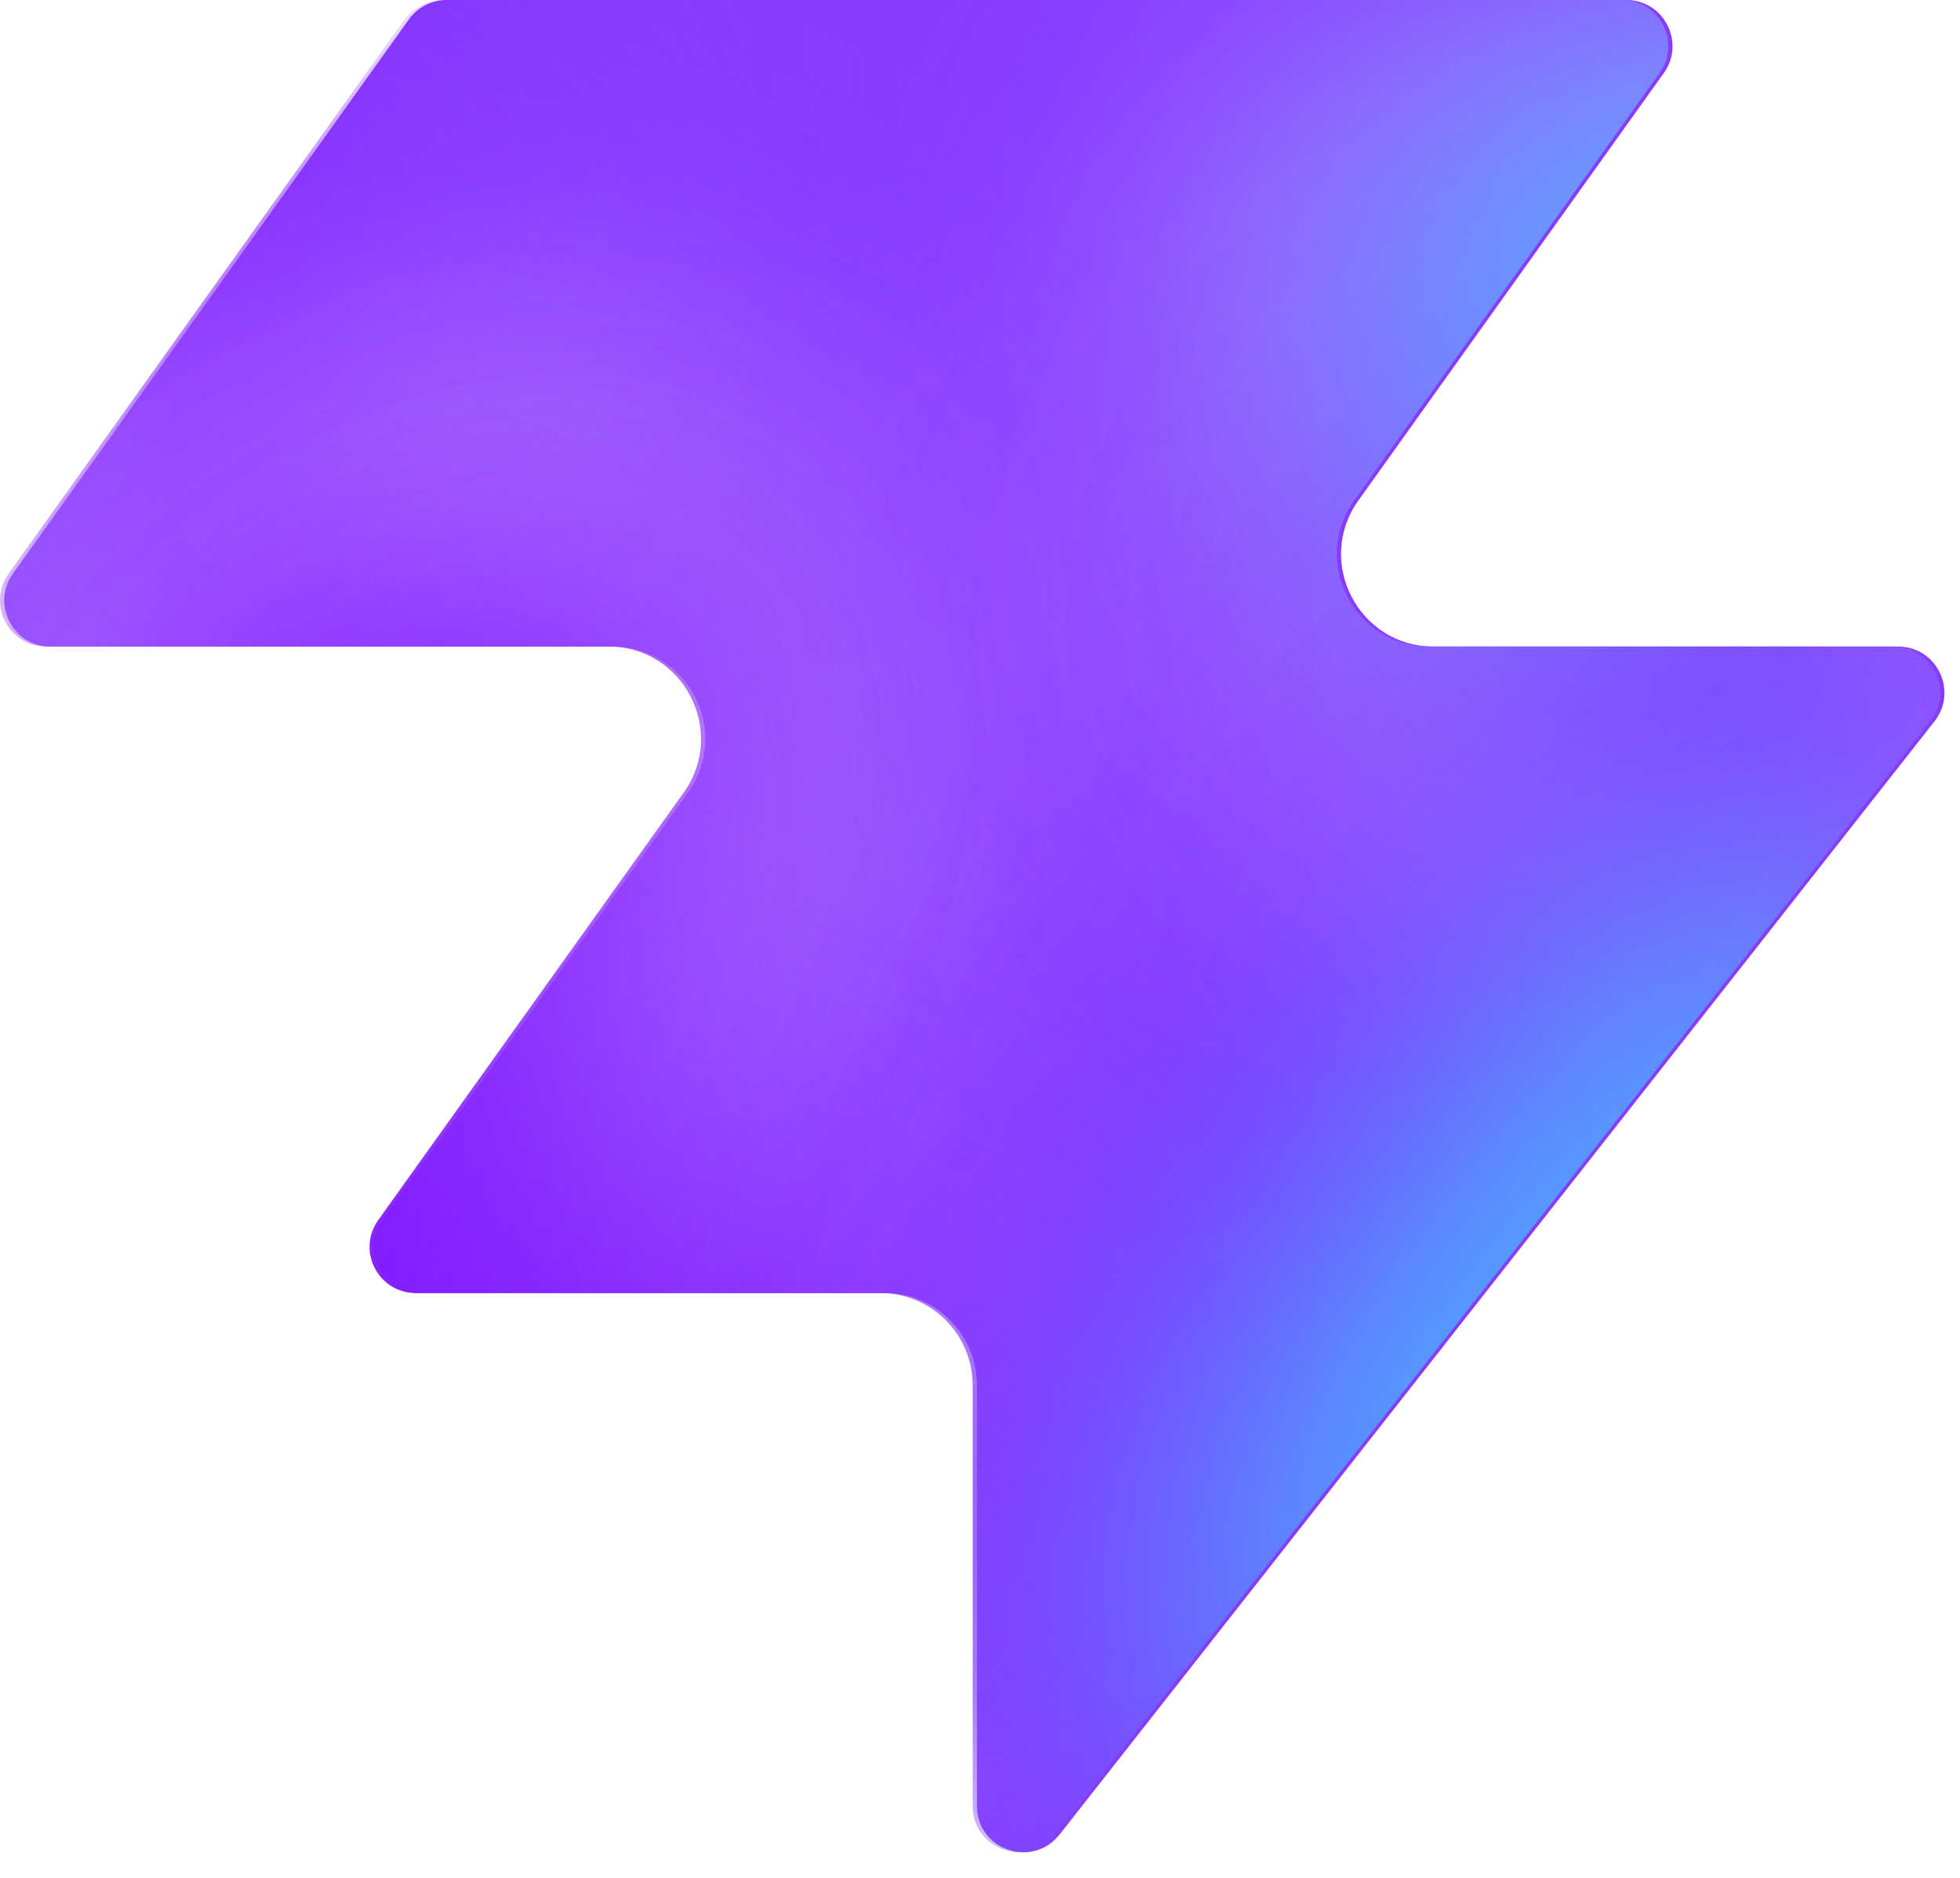
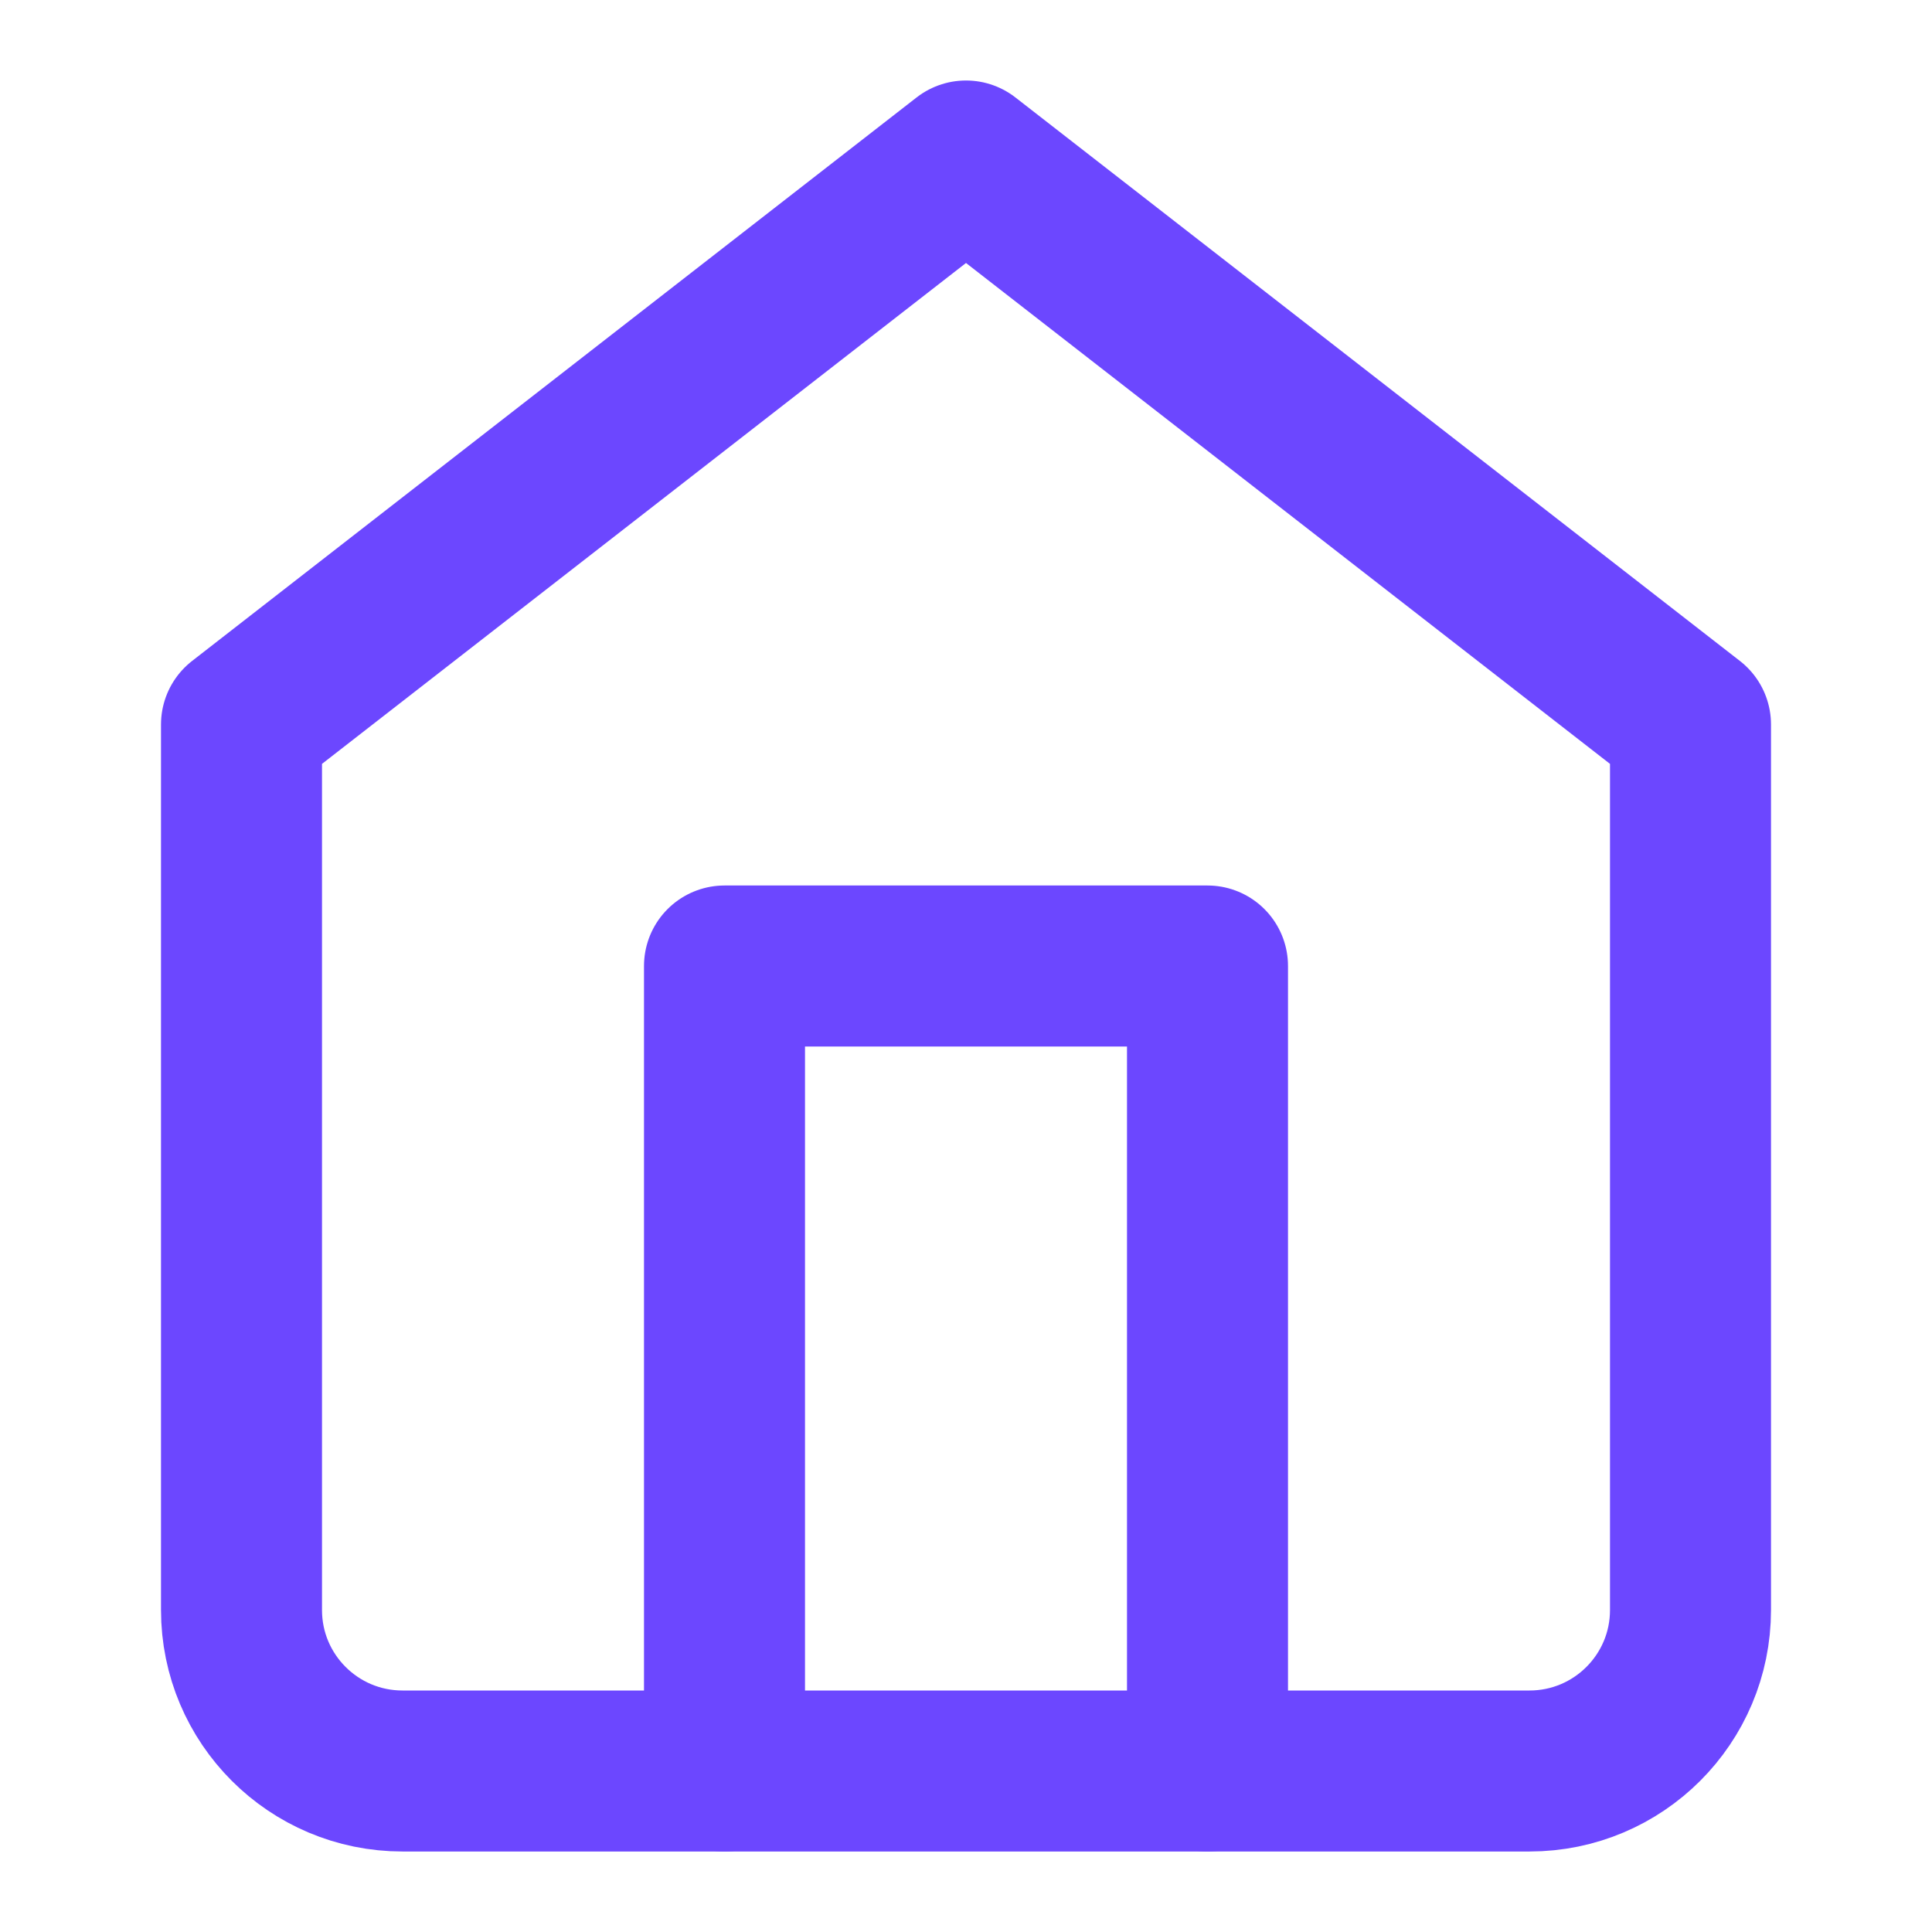
- <svg xmlns="http://www.w3.org/2000/svg" width="48" height="46" fill="none" viewBox="0 0 48 46">
-   <path fill="#863bff" d="M25.946 44.938c-.664.845-2.021.375-2.021-.698V33.937a2.26 2.26 0 0 0-2.262-2.262H10.287c-.92 0-1.456-1.04-.92-1.788l7.48-10.471c1.07-1.497 0-3.578-1.842-3.578H1.237c-.92 0-1.456-1.04-.92-1.788L10.013.474c.214-.297.556-.474.92-.474h28.894c.92 0 1.456 1.04.92 1.788l-7.48 10.471c-1.07 1.498 0 3.579 1.842 3.579h11.377c.943 0 1.473 1.088.89 1.83L25.947 44.94z" style="fill:#863bff;fill:color(display-p3 .525 .23 1);fill-opacity:1" />
-   <mask id="a" width="48" height="46" x="0" y="0" maskUnits="userSpaceOnUse" style="mask-type:alpha">
-     <path fill="#000" d="M25.842 44.938c-.664.844-2.021.375-2.021-.698V33.937a2.26 2.26 0 0 0-2.262-2.262H10.183c-.92 0-1.456-1.04-.92-1.788l7.48-10.471c1.07-1.498 0-3.579-1.842-3.579H1.133c-.92 0-1.456-1.04-.92-1.787L9.91.473c.214-.297.556-.474.92-.474h28.894c.92 0 1.456 1.04.92 1.788l-7.48 10.471c-1.07 1.498 0 3.578 1.842 3.578h11.377c.943 0 1.473 1.088.89 1.832L25.843 44.94z" style="fill:#000;fill-opacity:1" />
-   </mask>
-   <g mask="url(#a)">
-     <g filter="url(#b)">
-       <ellipse cx="5.508" cy="14.704" fill="#ede6ff" rx="5.508" ry="14.704" style="fill:#ede6ff;fill:color(display-p3 .927 .903 1);fill-opacity:1" transform="matrix(.00324 1 1 -.00324 -4.47 31.516)" />
-     </g>
-     <g filter="url(#c)">
-       <ellipse cx="10.399" cy="29.851" fill="#ede6ff" rx="10.399" ry="29.851" style="fill:#ede6ff;fill:color(display-p3 .927 .903 1);fill-opacity:1" transform="matrix(.00324 1 1 -.00324 -39.328 7.883)" />
-     </g>
-     <g filter="url(#d)">
-       <ellipse cx="5.508" cy="30.487" fill="#7e14ff" rx="5.508" ry="30.487" style="fill:#7e14ff;fill:color(display-p3 .492 .077 1);fill-opacity:1" transform="rotate(89.814 -25.913 -14.639)scale(1 -1)" />
-     </g>
-     <g filter="url(#e)">
-       <ellipse cx="5.508" cy="30.599" fill="#7e14ff" rx="5.508" ry="30.599" style="fill:#7e14ff;fill:color(display-p3 .492 .077 1);fill-opacity:1" transform="rotate(89.814 -32.644 -3.334)scale(1 -1)" />
-     </g>
-     <g filter="url(#f)">
-       <ellipse cx="5.508" cy="30.599" fill="#7e14ff" rx="5.508" ry="30.599" style="fill:#7e14ff;fill:color(display-p3 .492 .077 1);fill-opacity:1" transform="matrix(.00324 1 1 -.00324 -34.34 30.47)" />
-     </g>
-     <g filter="url(#g)">
-       <ellipse cx="14.072" cy="22.078" fill="#ede6ff" rx="14.072" ry="22.078" style="fill:#ede6ff;fill:color(display-p3 .927 .903 1);fill-opacity:1" transform="rotate(93.35 24.506 48.493)scale(-1 1)" />
-     </g>
-     <g filter="url(#h)">
-       <ellipse cx="3.47" cy="21.501" fill="#7e14ff" rx="3.47" ry="21.501" style="fill:#7e14ff;fill:color(display-p3 .492 .077 1);fill-opacity:1" transform="rotate(89.009 28.708 47.59)scale(-1 1)" />
-     </g>
-     <g filter="url(#i)">
-       <ellipse cx="3.47" cy="21.501" fill="#7e14ff" rx="3.47" ry="21.501" style="fill:#7e14ff;fill:color(display-p3 .492 .077 1);fill-opacity:1" transform="rotate(89.009 28.708 47.59)scale(-1 1)" />
-     </g>
-     <g filter="url(#j)">
-       <ellipse cx=".387" cy="8.972" fill="#7e14ff" rx="4.407" ry="29.108" style="fill:#7e14ff;fill:color(display-p3 .492 .077 1);fill-opacity:1" transform="rotate(39.51 .387 8.972)" />
-     </g>
-     <g filter="url(#k)">
-       <ellipse cx="47.523" cy="-6.092" fill="#7e14ff" rx="4.407" ry="29.108" style="fill:#7e14ff;fill:color(display-p3 .492 .077 1);fill-opacity:1" transform="rotate(37.892 47.523 -6.092)" />
-     </g>
-     <g filter="url(#l)">
-       <ellipse cx="41.412" cy="6.333" fill="#47bfff" rx="5.971" ry="9.665" style="fill:#47bfff;fill:color(display-p3 .28 .748 1);fill-opacity:1" transform="rotate(37.892 41.412 6.333)" />
-     </g>
-     <g filter="url(#m)">
-       <ellipse cx="-1.879" cy="38.332" fill="#7e14ff" rx="4.407" ry="29.108" style="fill:#7e14ff;fill:color(display-p3 .492 .077 1);fill-opacity:1" transform="rotate(37.892 -1.88 38.332)" />
-     </g>
-     <g filter="url(#n)">
-       <ellipse cx="-1.879" cy="38.332" fill="#7e14ff" rx="4.407" ry="29.108" style="fill:#7e14ff;fill:color(display-p3 .492 .077 1);fill-opacity:1" transform="rotate(37.892 -1.88 38.332)" />
-     </g>
-     <g filter="url(#o)">
-       <ellipse cx="35.651" cy="29.907" fill="#7e14ff" rx="4.407" ry="29.108" style="fill:#7e14ff;fill:color(display-p3 .492 .077 1);fill-opacity:1" transform="rotate(37.892 35.651 29.907)" />
-     </g>
-     <g filter="url(#p)">
-       <ellipse cx="38.418" cy="32.4" fill="#47bfff" rx="5.971" ry="15.297" style="fill:#47bfff;fill:color(display-p3 .28 .748 1);fill-opacity:1" transform="rotate(37.892 38.418 32.4)" />
-     </g>
-   </g>
-   <defs>
-     <filter id="b" width="60.045" height="41.654" x="-19.77" y="16.149" color-interpolation-filters="sRGB" filterUnits="userSpaceOnUse">
-       <feFlood flood-opacity="0" result="BackgroundImageFix" />
-       <feBlend in="SourceGraphic" in2="BackgroundImageFix" result="shape" />
-       <feGaussianBlur result="effect1_foregroundBlur_2002_17158" stdDeviation="7.659" />
-     </filter>
-     <filter id="c" width="90.34" height="51.437" x="-54.613" y="-7.533" color-interpolation-filters="sRGB" filterUnits="userSpaceOnUse">
-       <feFlood flood-opacity="0" result="BackgroundImageFix" />
-       <feBlend in="SourceGraphic" in2="BackgroundImageFix" result="shape" />
-       <feGaussianBlur result="effect1_foregroundBlur_2002_17158" stdDeviation="7.659" />
-     </filter>
-     <filter id="d" width="79.355" height="29.4" x="-49.64" y="2.03" color-interpolation-filters="sRGB" filterUnits="userSpaceOnUse">
-       <feFlood flood-opacity="0" result="BackgroundImageFix" />
-       <feBlend in="SourceGraphic" in2="BackgroundImageFix" result="shape" />
-       <feGaussianBlur result="effect1_foregroundBlur_2002_17158" stdDeviation="4.596" />
-     </filter>
-     <filter id="e" width="79.579" height="29.4" x="-45.045" y="20.029" color-interpolation-filters="sRGB" filterUnits="userSpaceOnUse">
-       <feFlood flood-opacity="0" result="BackgroundImageFix" />
-       <feBlend in="SourceGraphic" in2="BackgroundImageFix" result="shape" />
-       <feGaussianBlur result="effect1_foregroundBlur_2002_17158" stdDeviation="4.596" />
-     </filter>
-     <filter id="f" width="79.579" height="29.4" x="-43.513" y="21.178" color-interpolation-filters="sRGB" filterUnits="userSpaceOnUse">
-       <feFlood flood-opacity="0" result="BackgroundImageFix" />
-       <feBlend in="SourceGraphic" in2="BackgroundImageFix" result="shape" />
-       <feGaussianBlur result="effect1_foregroundBlur_2002_17158" stdDeviation="4.596" />
-     </filter>
-     <filter id="g" width="74.749" height="58.852" x="15.756" y="-17.901" color-interpolation-filters="sRGB" filterUnits="userSpaceOnUse">
-       <feFlood flood-opacity="0" result="BackgroundImageFix" />
-       <feBlend in="SourceGraphic" in2="BackgroundImageFix" result="shape" />
-       <feGaussianBlur result="effect1_foregroundBlur_2002_17158" stdDeviation="7.659" />
-     </filter>
-     <filter id="h" width="61.377" height="25.362" x="23.548" y="2.284" color-interpolation-filters="sRGB" filterUnits="userSpaceOnUse">
-       <feFlood flood-opacity="0" result="BackgroundImageFix" />
-       <feBlend in="SourceGraphic" in2="BackgroundImageFix" result="shape" />
-       <feGaussianBlur result="effect1_foregroundBlur_2002_17158" stdDeviation="4.596" />
-     </filter>
-     <filter id="i" width="61.377" height="25.362" x="23.548" y="2.284" color-interpolation-filters="sRGB" filterUnits="userSpaceOnUse">
-       <feFlood flood-opacity="0" result="BackgroundImageFix" />
-       <feBlend in="SourceGraphic" in2="BackgroundImageFix" result="shape" />
-       <feGaussianBlur result="effect1_foregroundBlur_2002_17158" stdDeviation="4.596" />
-     </filter>
-     <filter id="j" width="56.045" height="63.649" x="-27.636" y="-22.853" color-interpolation-filters="sRGB" filterUnits="userSpaceOnUse">
-       <feFlood flood-opacity="0" result="BackgroundImageFix" />
-       <feBlend in="SourceGraphic" in2="BackgroundImageFix" result="shape" />
-       <feGaussianBlur result="effect1_foregroundBlur_2002_17158" stdDeviation="4.596" />
-     </filter>
-     <filter id="k" width="54.814" height="64.646" x="20.116" y="-38.415" color-interpolation-filters="sRGB" filterUnits="userSpaceOnUse">
-       <feFlood flood-opacity="0" result="BackgroundImageFix" />
-       <feBlend in="SourceGraphic" in2="BackgroundImageFix" result="shape" />
-       <feGaussianBlur result="effect1_foregroundBlur_2002_17158" stdDeviation="4.596" />
-     </filter>
-     <filter id="l" width="33.541" height="35.313" x="24.641" y="-11.323" color-interpolation-filters="sRGB" filterUnits="userSpaceOnUse">
-       <feFlood flood-opacity="0" result="BackgroundImageFix" />
-       <feBlend in="SourceGraphic" in2="BackgroundImageFix" result="shape" />
-       <feGaussianBlur result="effect1_foregroundBlur_2002_17158" stdDeviation="4.596" />
-     </filter>
-     <filter id="m" width="54.814" height="64.646" x="-29.286" y="6.009" color-interpolation-filters="sRGB" filterUnits="userSpaceOnUse">
-       <feFlood flood-opacity="0" result="BackgroundImageFix" />
-       <feBlend in="SourceGraphic" in2="BackgroundImageFix" result="shape" />
-       <feGaussianBlur result="effect1_foregroundBlur_2002_17158" stdDeviation="4.596" />
-     </filter>
-     <filter id="n" width="54.814" height="64.646" x="-29.286" y="6.009" color-interpolation-filters="sRGB" filterUnits="userSpaceOnUse">
-       <feFlood flood-opacity="0" result="BackgroundImageFix" />
-       <feBlend in="SourceGraphic" in2="BackgroundImageFix" result="shape" />
-       <feGaussianBlur result="effect1_foregroundBlur_2002_17158" stdDeviation="4.596" />
-     </filter>
-     <filter id="o" width="54.814" height="64.646" x="8.244" y="-2.416" color-interpolation-filters="sRGB" filterUnits="userSpaceOnUse">
-       <feFlood flood-opacity="0" result="BackgroundImageFix" />
-       <feBlend in="SourceGraphic" in2="BackgroundImageFix" result="shape" />
-       <feGaussianBlur result="effect1_foregroundBlur_2002_17158" stdDeviation="4.596" />
-     </filter>
-     <filter id="p" width="39.409" height="43.623" x="18.713" y="10.588" color-interpolation-filters="sRGB" filterUnits="userSpaceOnUse">
-       <feFlood flood-opacity="0" result="BackgroundImageFix" />
-       <feBlend in="SourceGraphic" in2="BackgroundImageFix" result="shape" />
-       <feGaussianBlur result="effect1_foregroundBlur_2002_17158" stdDeviation="4.596" />
-     </filter>
-   </defs>
+ <svg xmlns="http://www.w3.org/2000/svg" viewBox="0 0 24 24" fill="none" stroke="#6C47FF" stroke-width="2" stroke-linecap="round" stroke-linejoin="round">
+   <path d="m3 9 9-7 9 7v11a2 2 0 0 1-2 2H5a2 2 0 0 1-2-2z" />
+   <polyline points="9 22 9 12 15 12 15 22" />
</svg>
